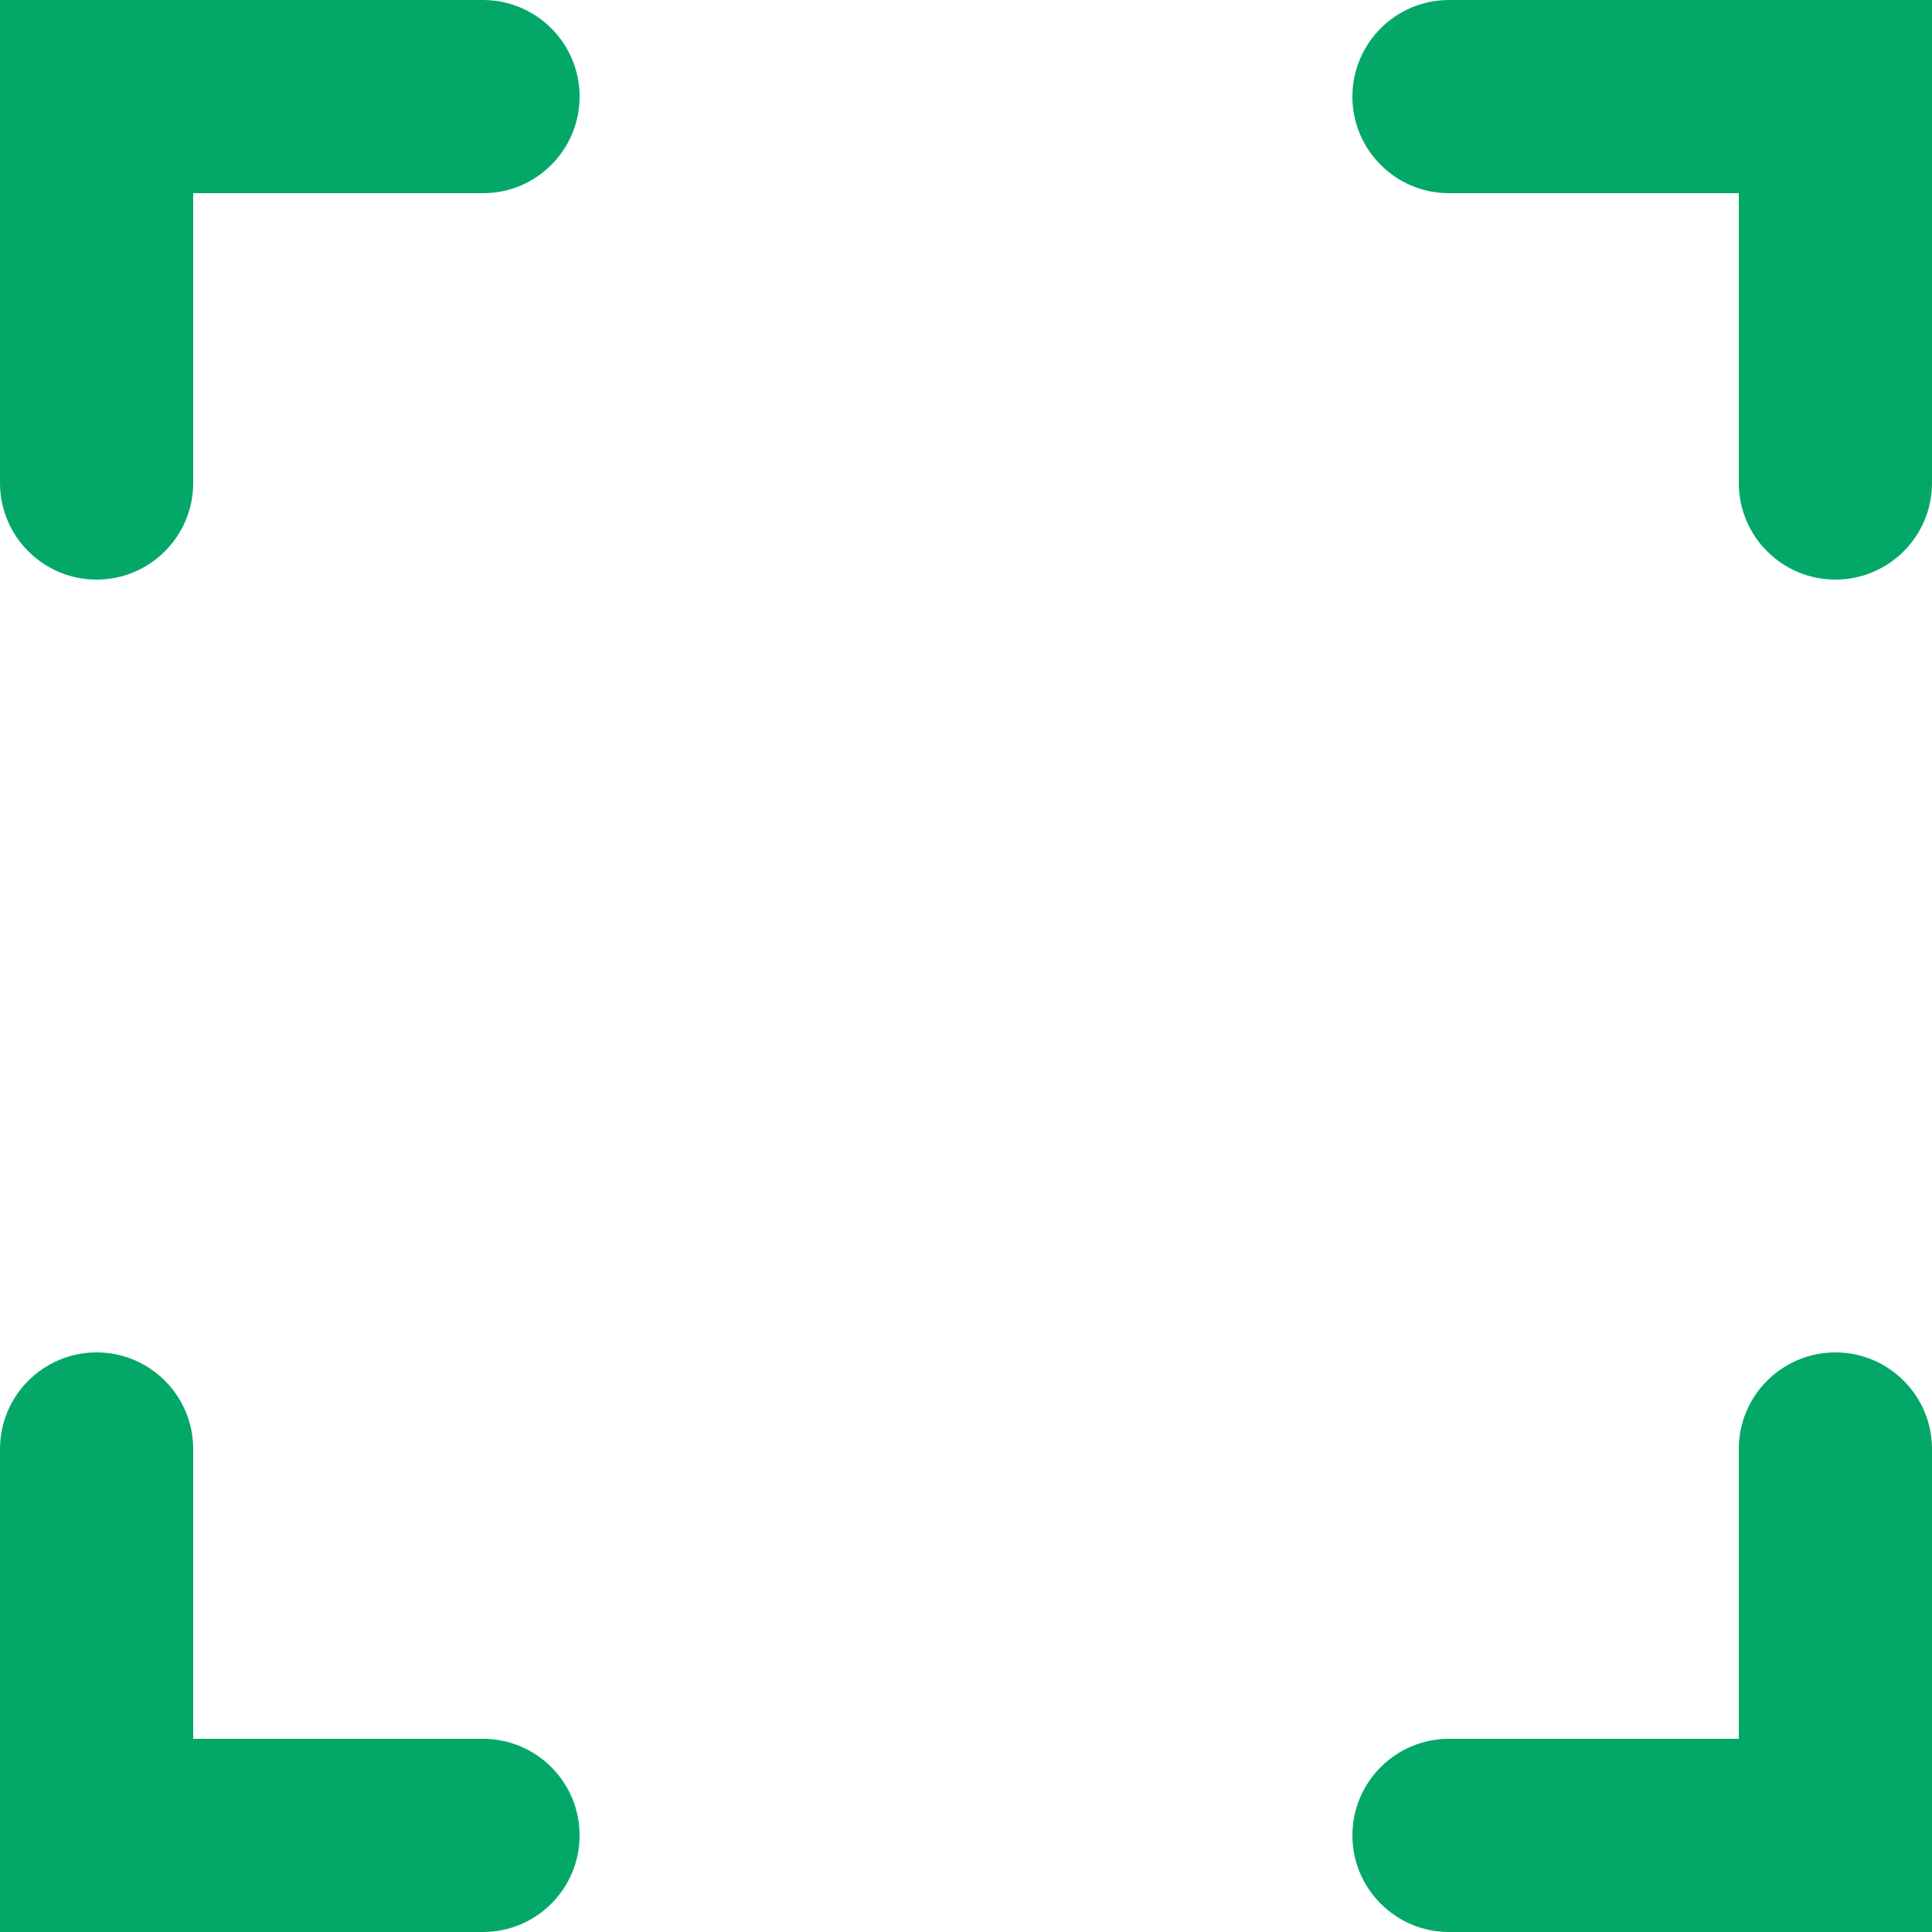
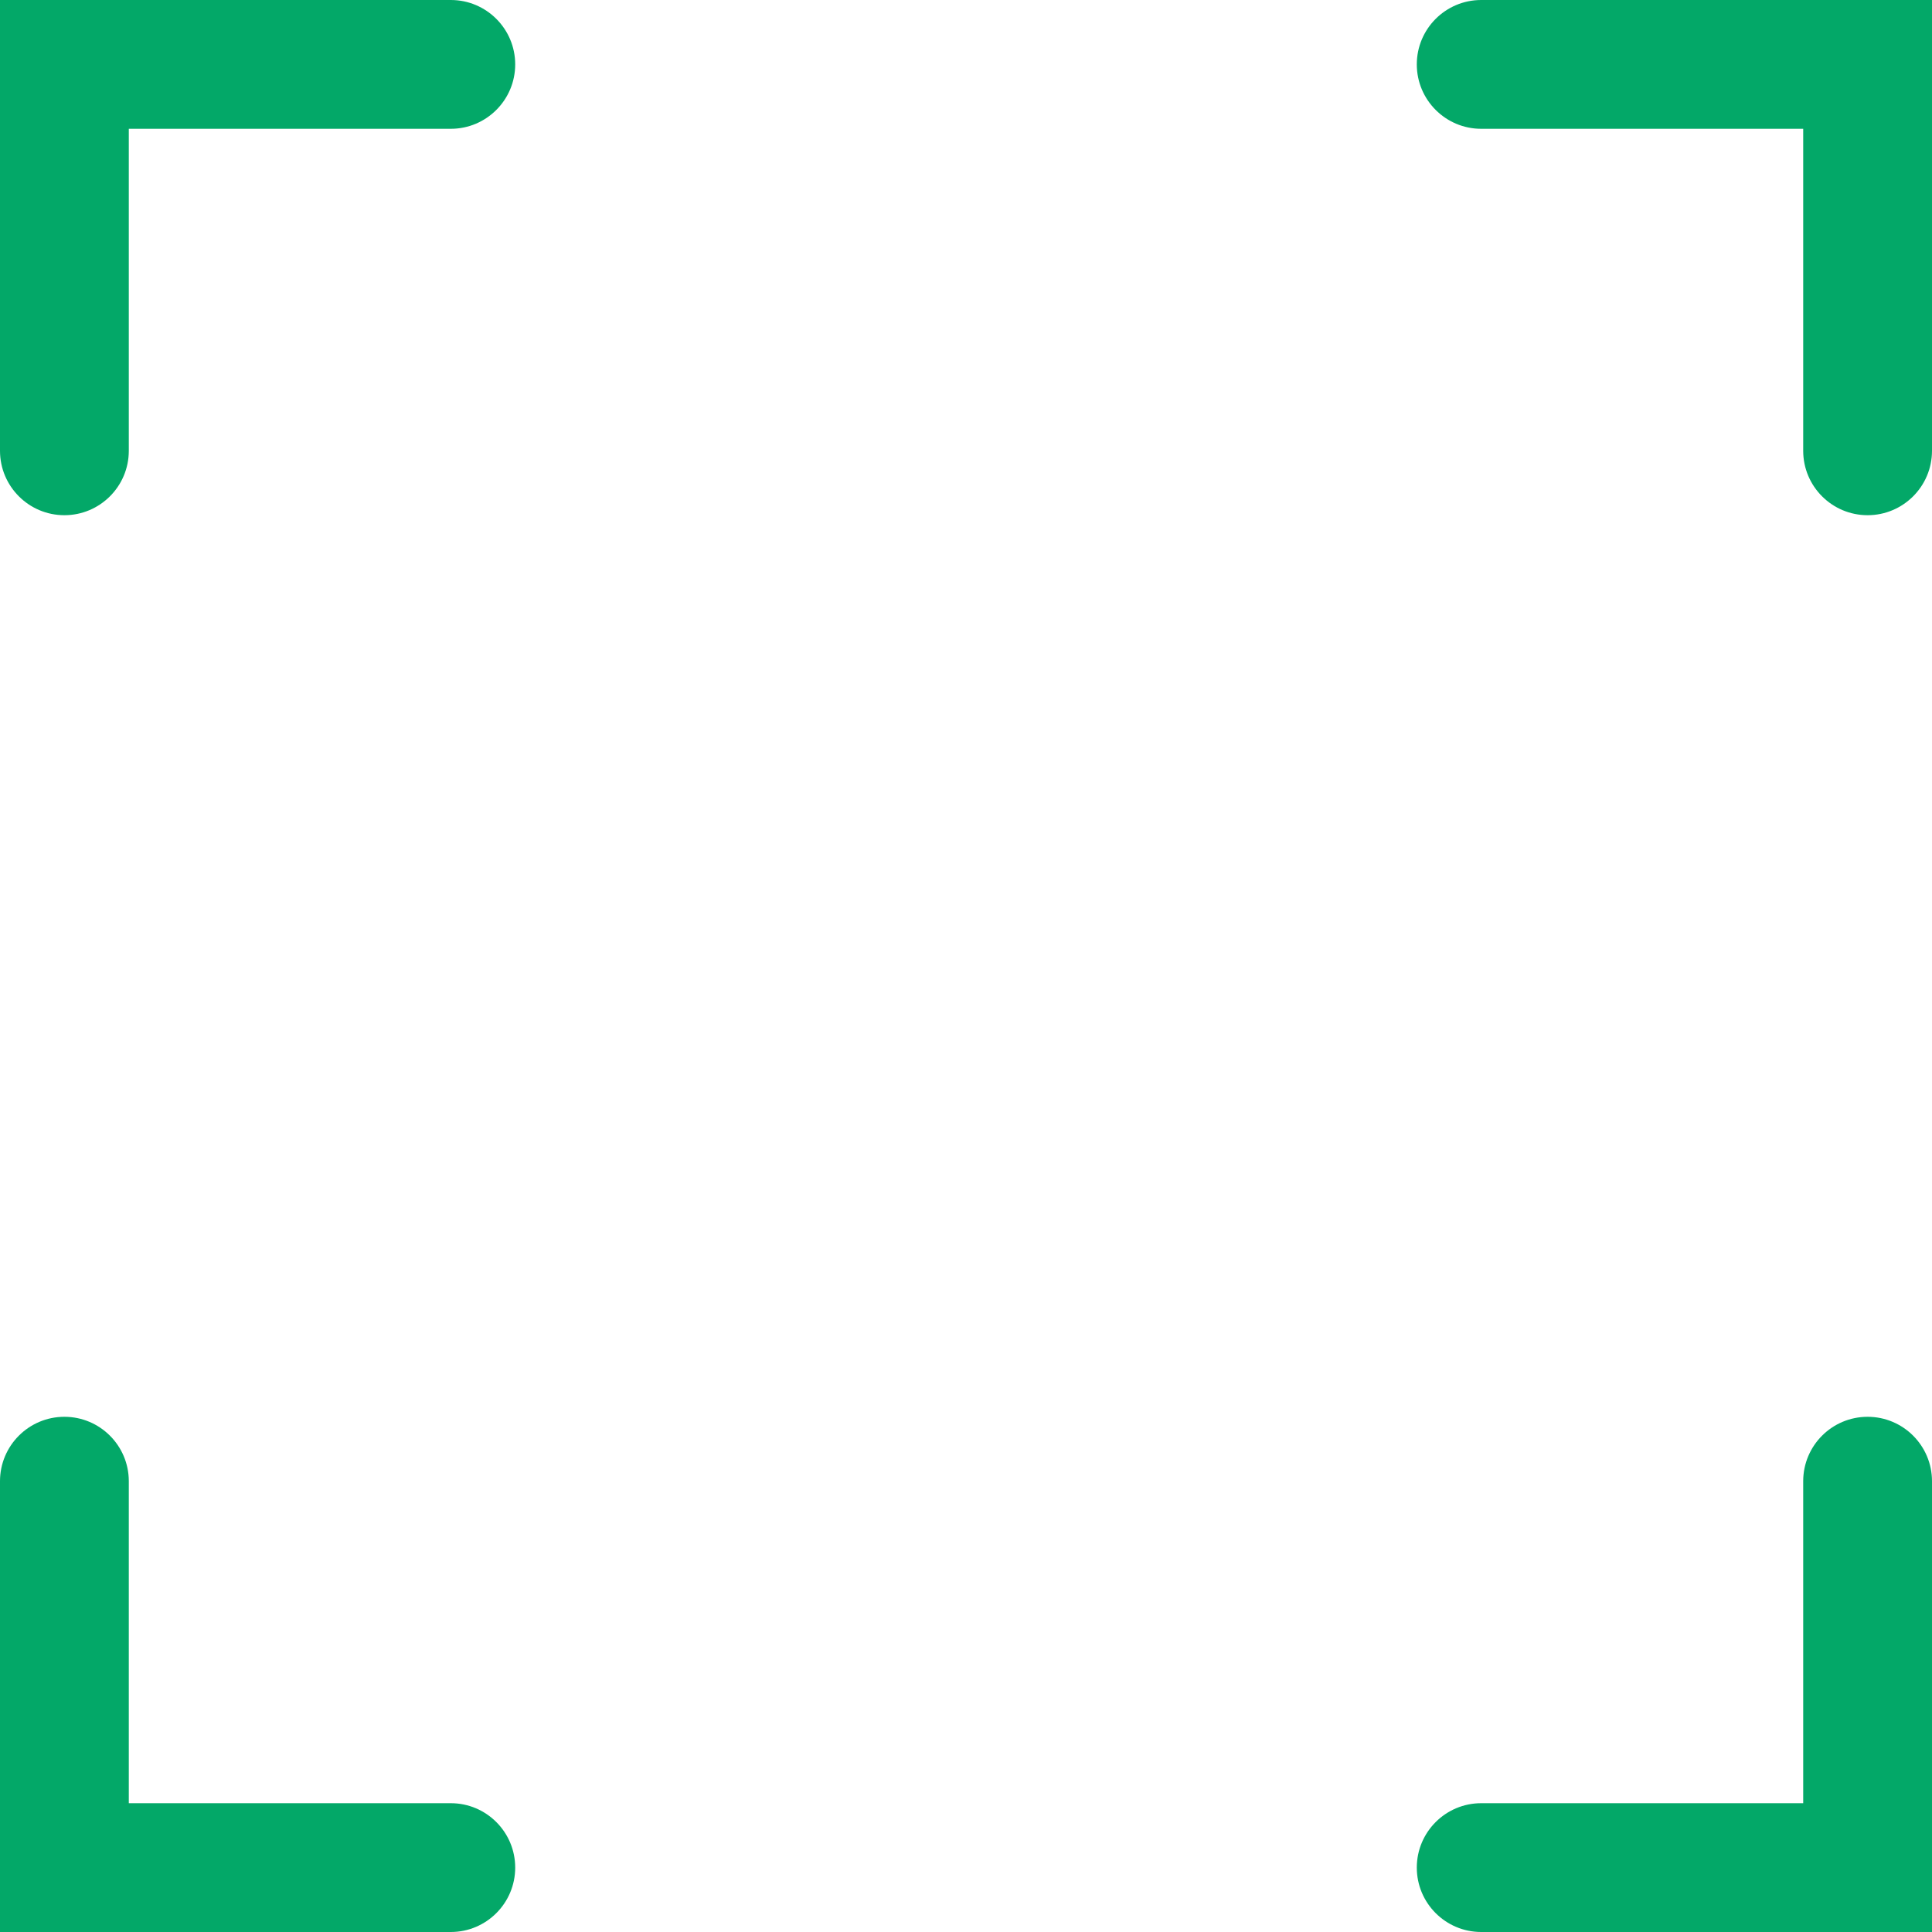
- <svg xmlns="http://www.w3.org/2000/svg" width="20" height="20" viewBox="0 0 20 20" fill="none">
-   <path fill-rule="evenodd" clip-rule="evenodd" d="M5 0H2H0V2V5C0 5.552 0.448 6 1 6C1.552 6 2 5.552 2 5L2 2H5C5.552 2 6 1.552 6 1C6 0.448 5.552 0 5 0Z" fill="#03A868" />
-   <path fill-rule="evenodd" clip-rule="evenodd" d="M20 5L20 2L20 0L18 2.38498e-08L15 5.96244e-08C14.448 6.62103e-08 14 0.448 14 1C14 1.552 14.448 2 15 2L18 2L18 5C18 5.552 18.448 6 19 6C19.552 6 20 5.552 20 5Z" fill="#03A868" />
-   <path fill-rule="evenodd" clip-rule="evenodd" d="M5 20H2H0V18V15C0 14.448 0.448 14 1 14C1.552 14 2 14.448 2 15L2 18H5C5.552 18 6 18.448 6 19C6 19.552 5.552 20 5 20Z" fill="#03A868" />
-   <path fill-rule="evenodd" clip-rule="evenodd" d="M20 15L20 18L20 20L18 20L15 20C14.448 20 14 19.552 14 19C14 18.448 14.448 18 15 18L18 18L18 15C18 14.448 18.448 14 19 14C19.552 14 20 14.448 20 15Z" fill="#03A868" />
+ <svg xmlns="http://www.w3.org/2000/svg" width="30" height="30" viewBox="0 0 30 30" fill="none">
+   <path fill-rule="evenodd" clip-rule="evenodd" d="M0 0H0V2H0L0 7C0 7.552 0.448 8 1 8C1.552 8 2 7.552 2 7L2 2H7C7.552 2 8 1.552 8 1C8 0.448 7.552 0 7 0H2H0Z" fill="#03A868" />
+   <path fill-rule="evenodd" clip-rule="evenodd" d="M30 0L30 0L28 -8.74228e-08L28 0L23 0C22.448 0 22 0.448 22 1C22 1.552 22.448 2 23 2L28 2L28 7C28 7.552 28.448 8 29 8C29.552 8 30 7.552 30 7L30 2L30 0Z" fill="#03A868" />
+   <path fill-rule="evenodd" clip-rule="evenodd" d="M0 30H0V28H0L0 23C0 22.448 0.448 22 1 22C1.552 22 2 22.448 2 23L2 28H7C7.552 28 8 28.448 8 29C8 29.552 7.552 30 7 30H2H0Z" fill="#03A868" />
+   <path fill-rule="evenodd" clip-rule="evenodd" d="M30 30L30 30L28 30L28 30L23 30C22.448 30 22 29.552 22 29C22 28.448 22.448 28 23 28L28 28L28 23C28 22.448 28.448 22 29 22C29.552 22 30 22.448 30 23L30 28L30 30Z" fill="#03A868" />
</svg>
